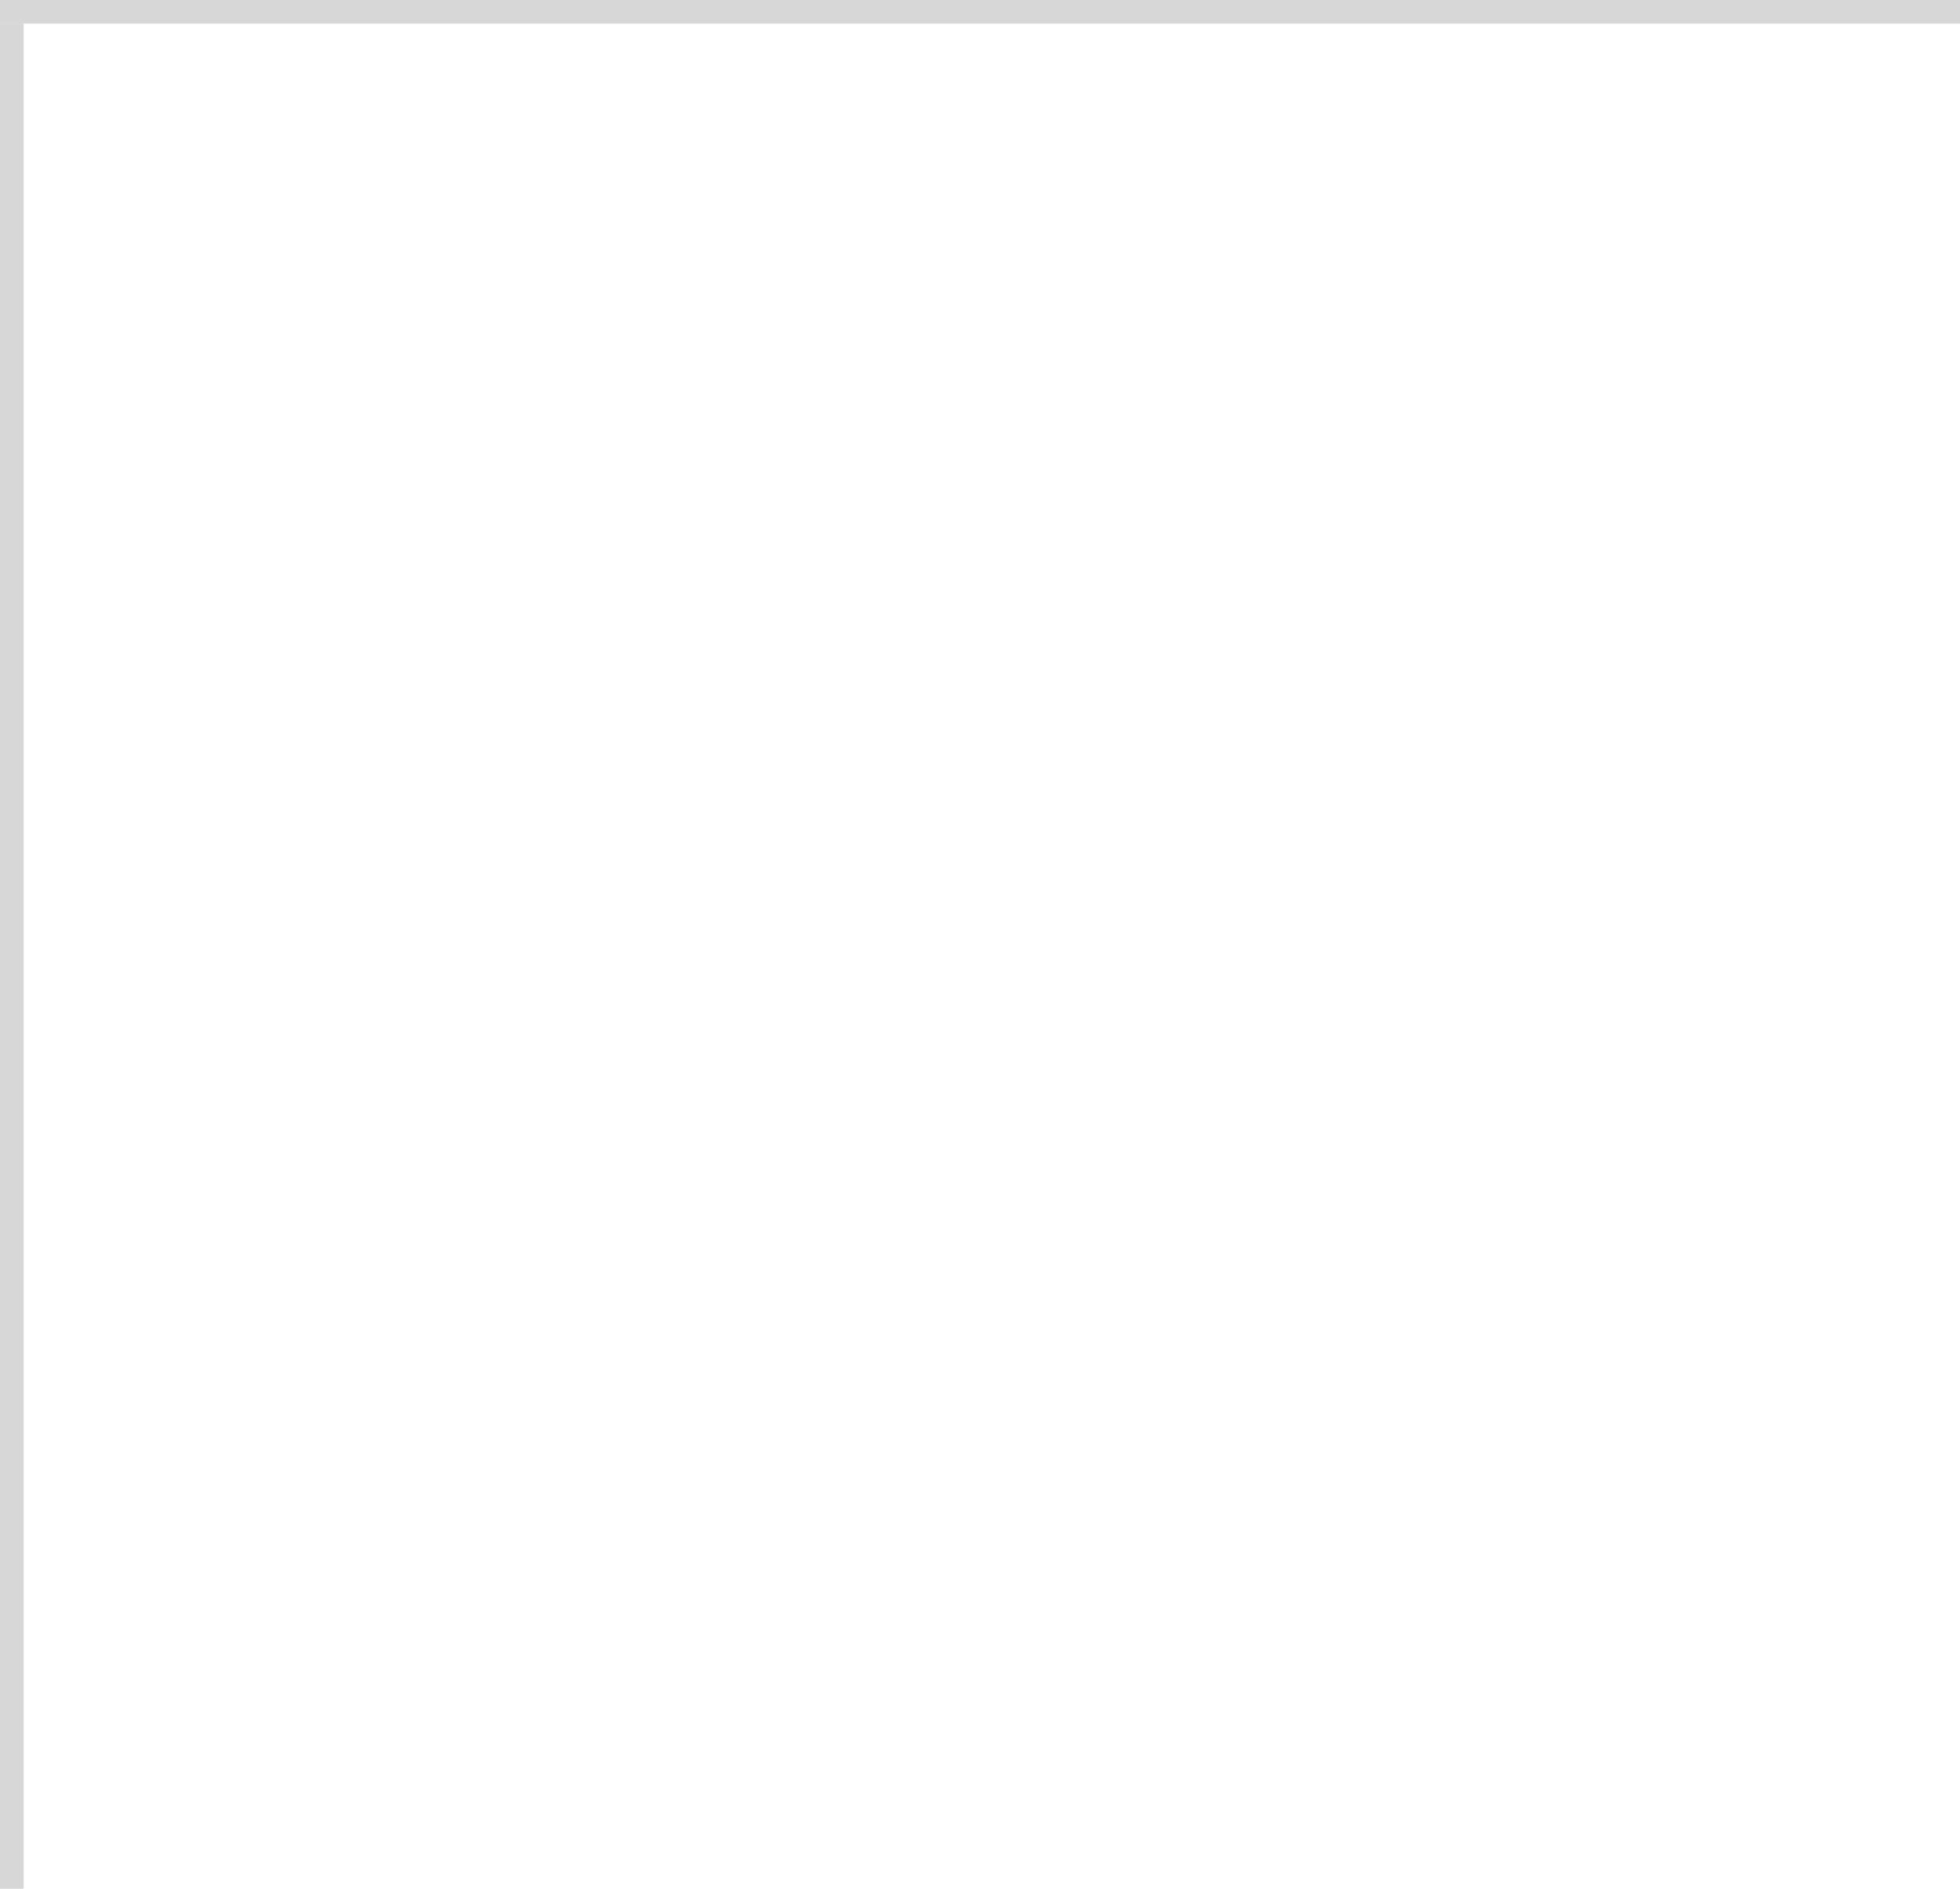
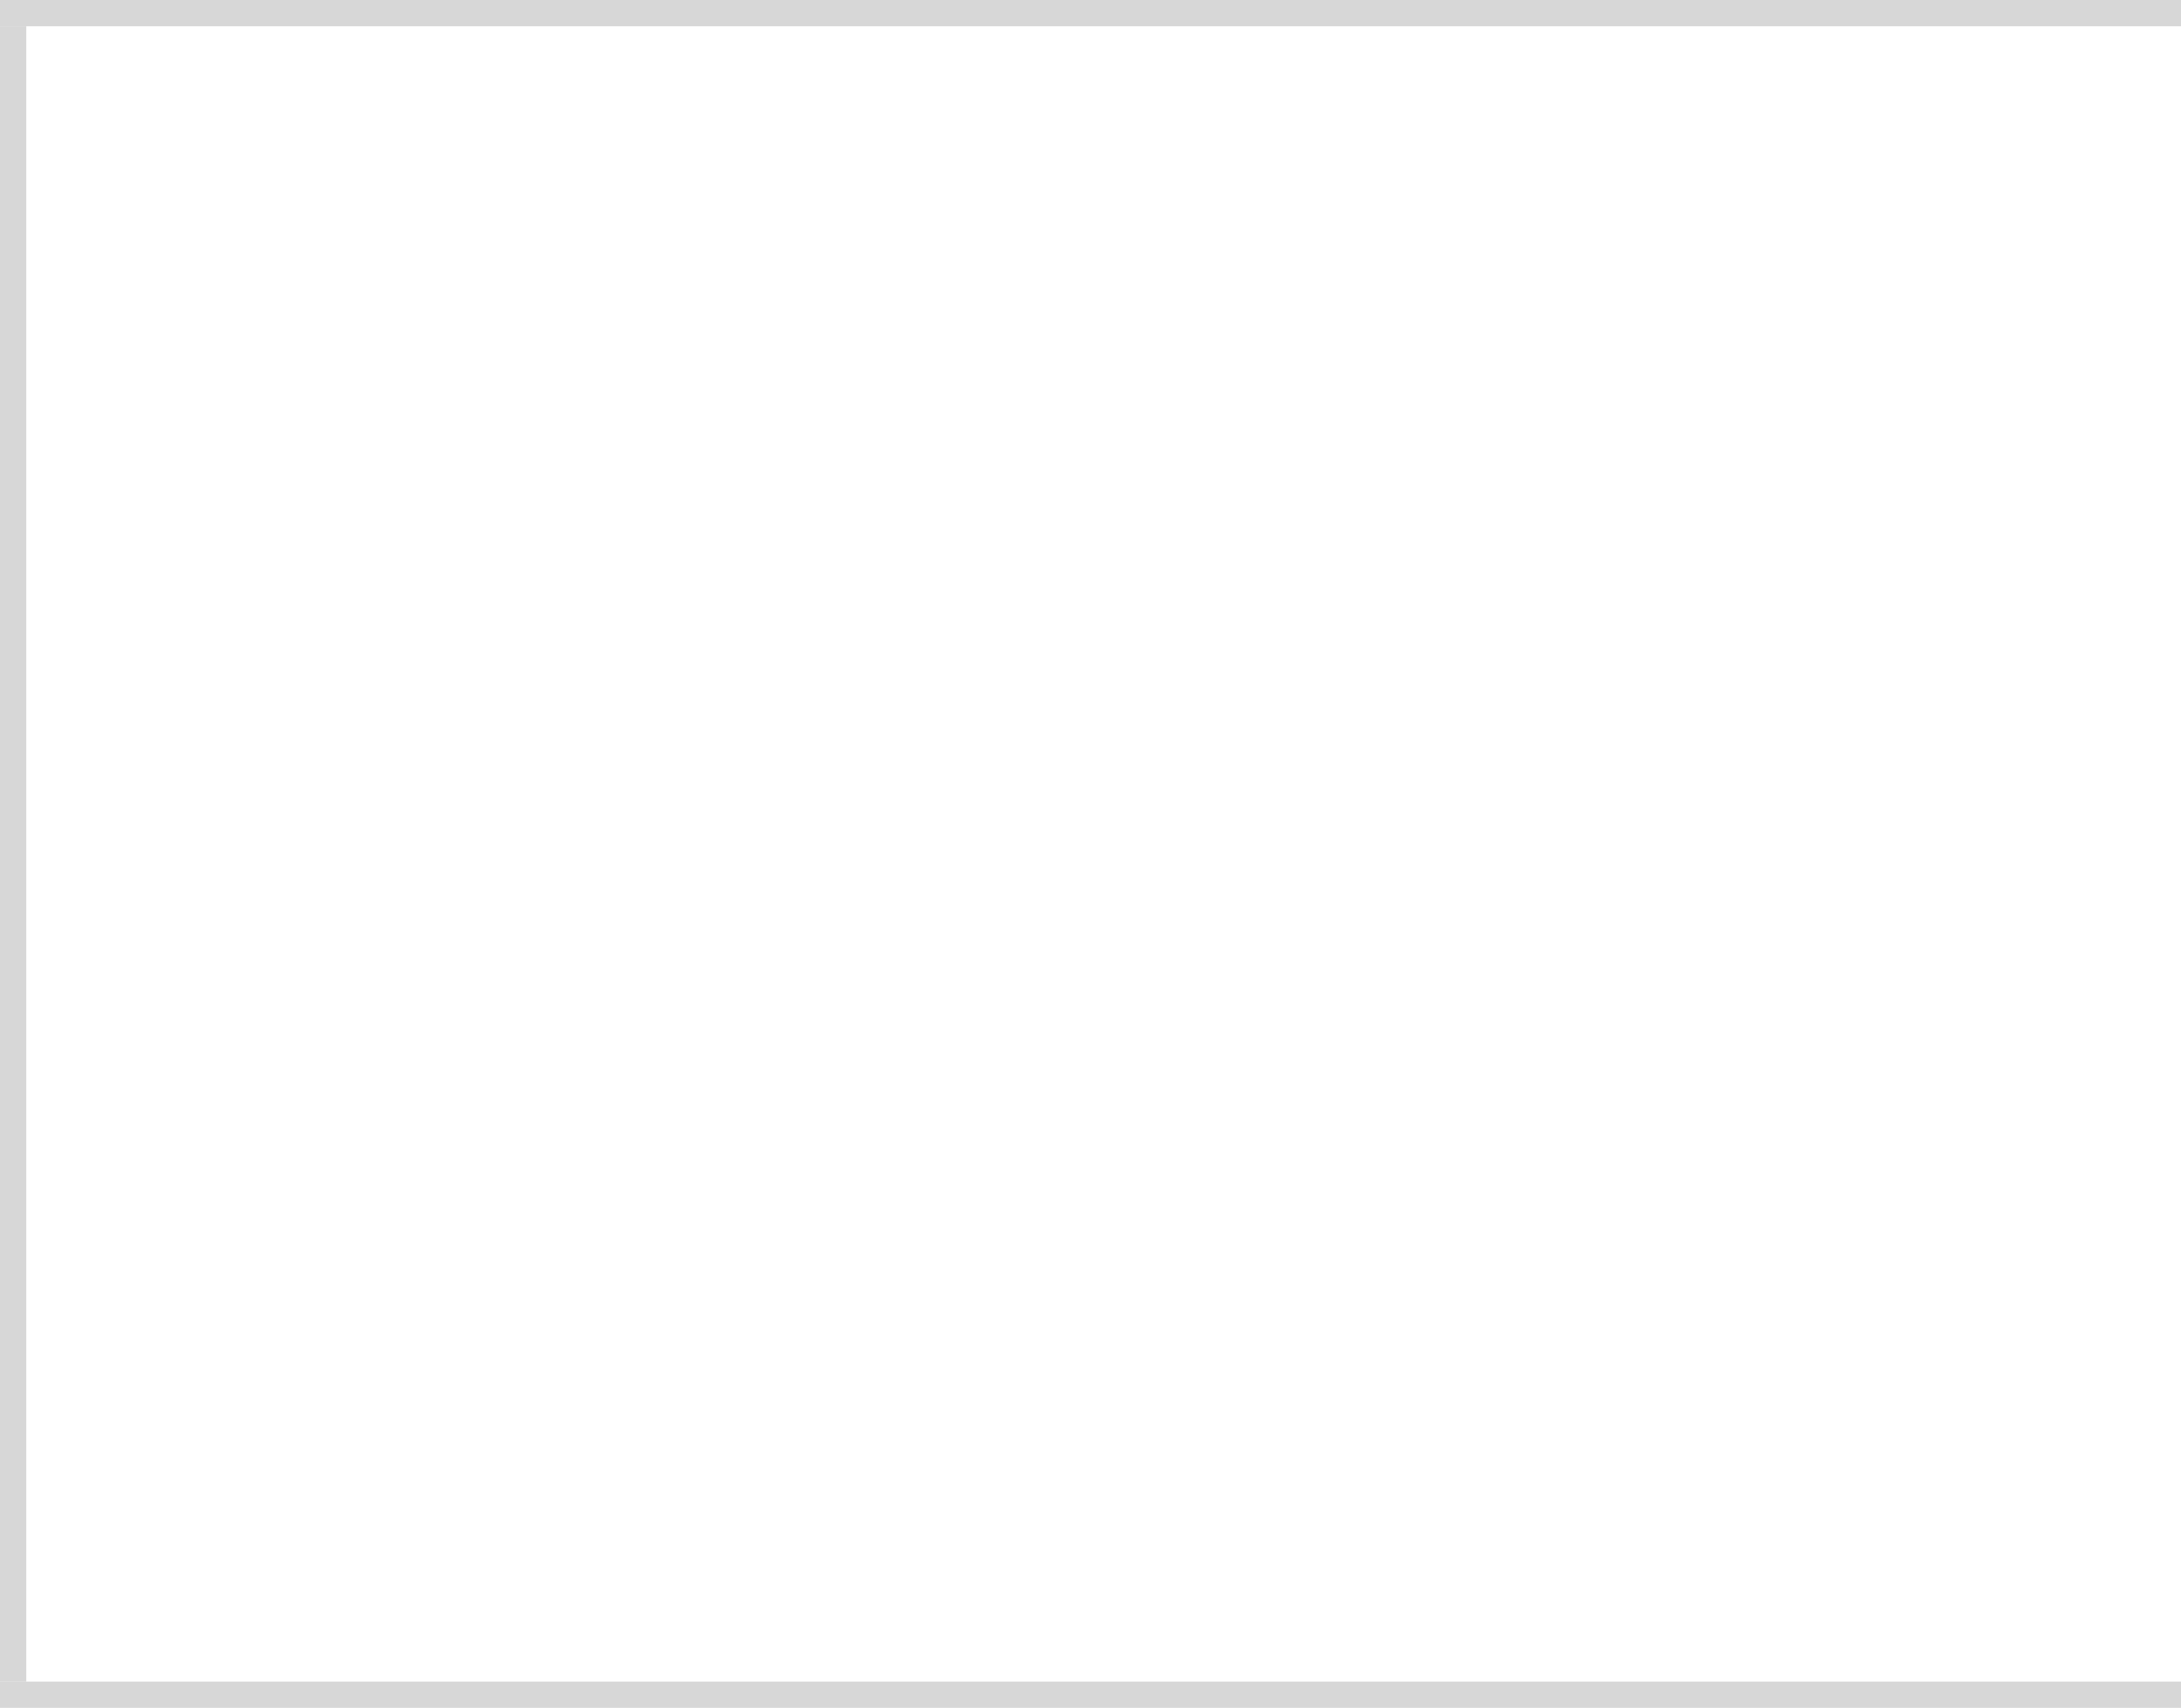
- <svg xmlns="http://www.w3.org/2000/svg" version="1.1" width="83px" height="80px" viewBox="1000 217 83 80">
-   <path d="M 1 1  L 83 1  L 83 80  L 1 80  L 1 1  Z " fill-rule="nonzero" fill="rgba(255, 255, 255, 1)" stroke="none" transform="matrix(1 0 0 1 1000 217 )" class="fill" />
-   <path d="M 0.5 1  L 0.5 80  " stroke-width="1" stroke-dasharray="0" stroke="rgba(215, 215, 215, 1)" fill="none" transform="matrix(1 0 0 1 1000 217 )" class="stroke" />
-   <path d="M 0 0.5  L 83 0.5  " stroke-width="1" stroke-dasharray="0" stroke="rgba(215, 215, 215, 1)" fill="none" transform="matrix(1 0 0 1 1000 217 )" class="stroke" />
+ <svg xmlns="http://www.w3.org/2000/svg" version="1.1" width="83px" height="65px" viewBox="417 457 83 65">
+   <path d="M 1 1  L 83 1  L 83 64  L 1 64  L 1 1  Z " fill-rule="nonzero" fill="rgba(255, 255, 255, 1)" stroke="none" transform="matrix(1 0 0 1 417 457 )" class="fill" />
+   <path d="M 0.5 1  L 0.5 64  " stroke-width="1" stroke-dasharray="0" stroke="rgba(215, 215, 215, 1)" fill="none" transform="matrix(1 0 0 1 417 457 )" class="stroke" />
+   <path d="M 0 0.5  L 83 0.5  " stroke-width="1" stroke-dasharray="0" stroke="rgba(215, 215, 215, 1)" fill="none" transform="matrix(1 0 0 1 417 457 )" class="stroke" />
+   <path d="M 0 64.5  L 83 64.5  " stroke-width="1" stroke-dasharray="0" stroke="rgba(215, 215, 215, 1)" fill="none" transform="matrix(1 0 0 1 417 457 )" class="stroke" />
</svg>
